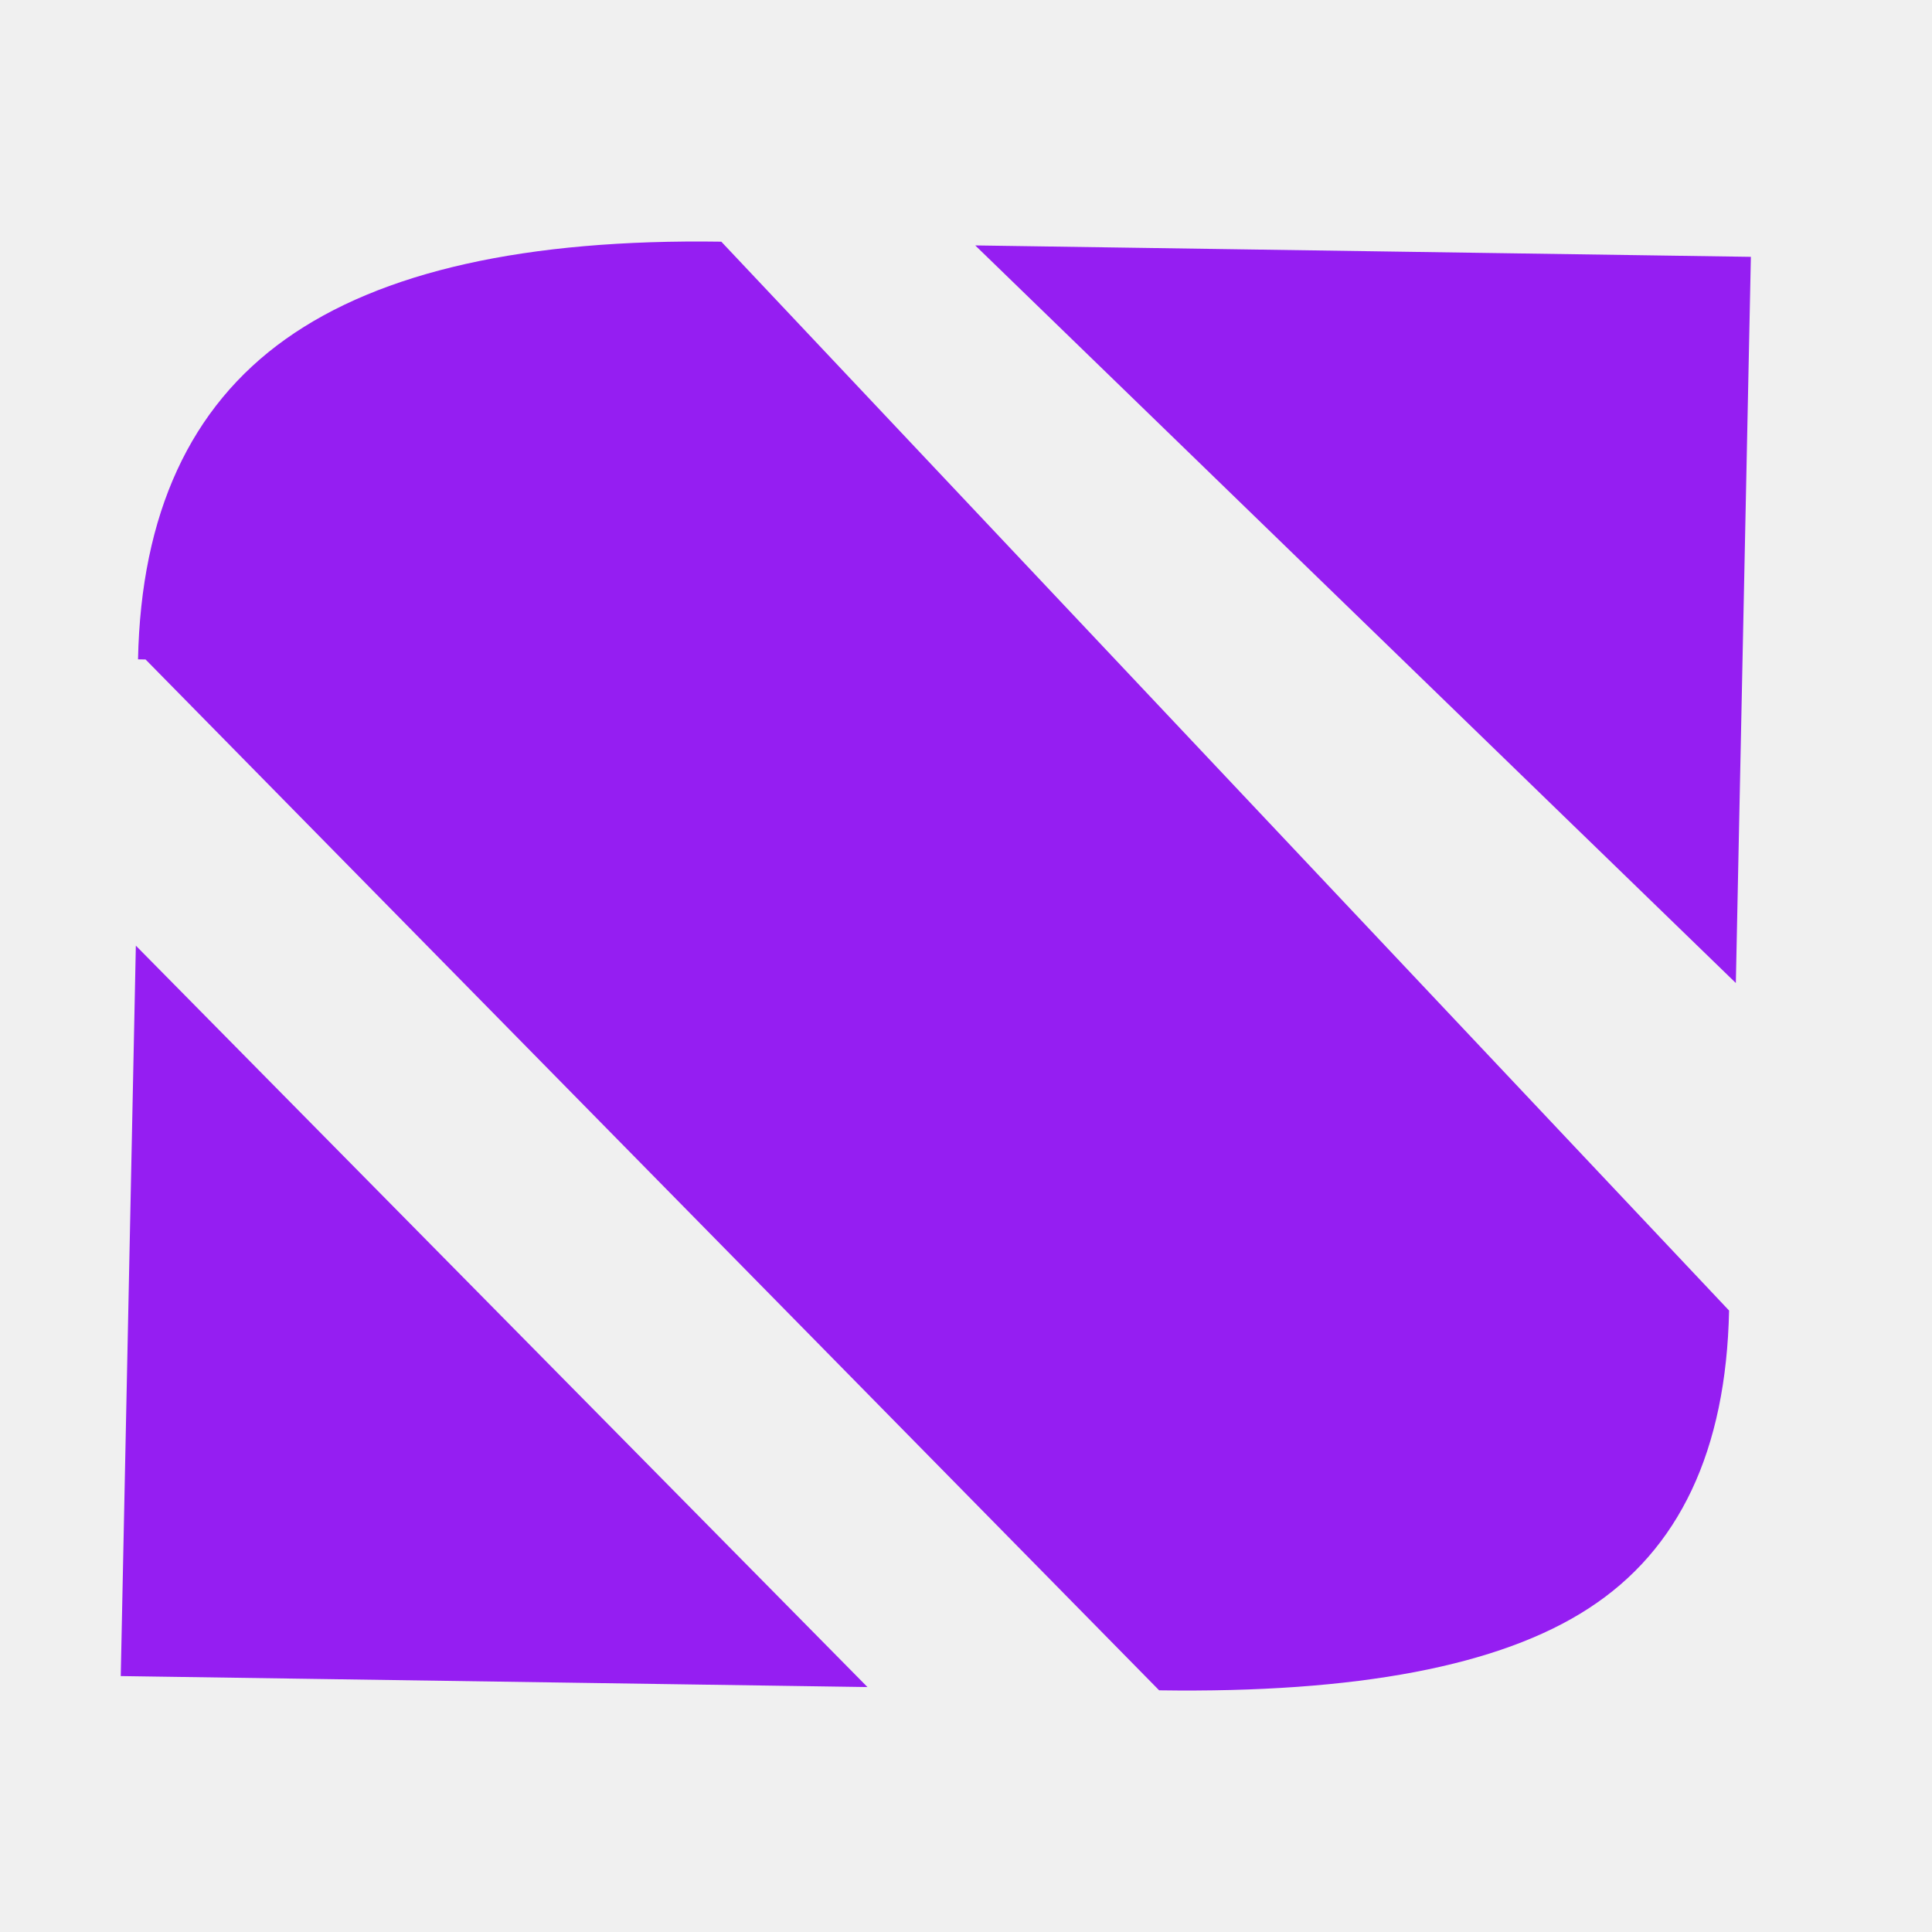
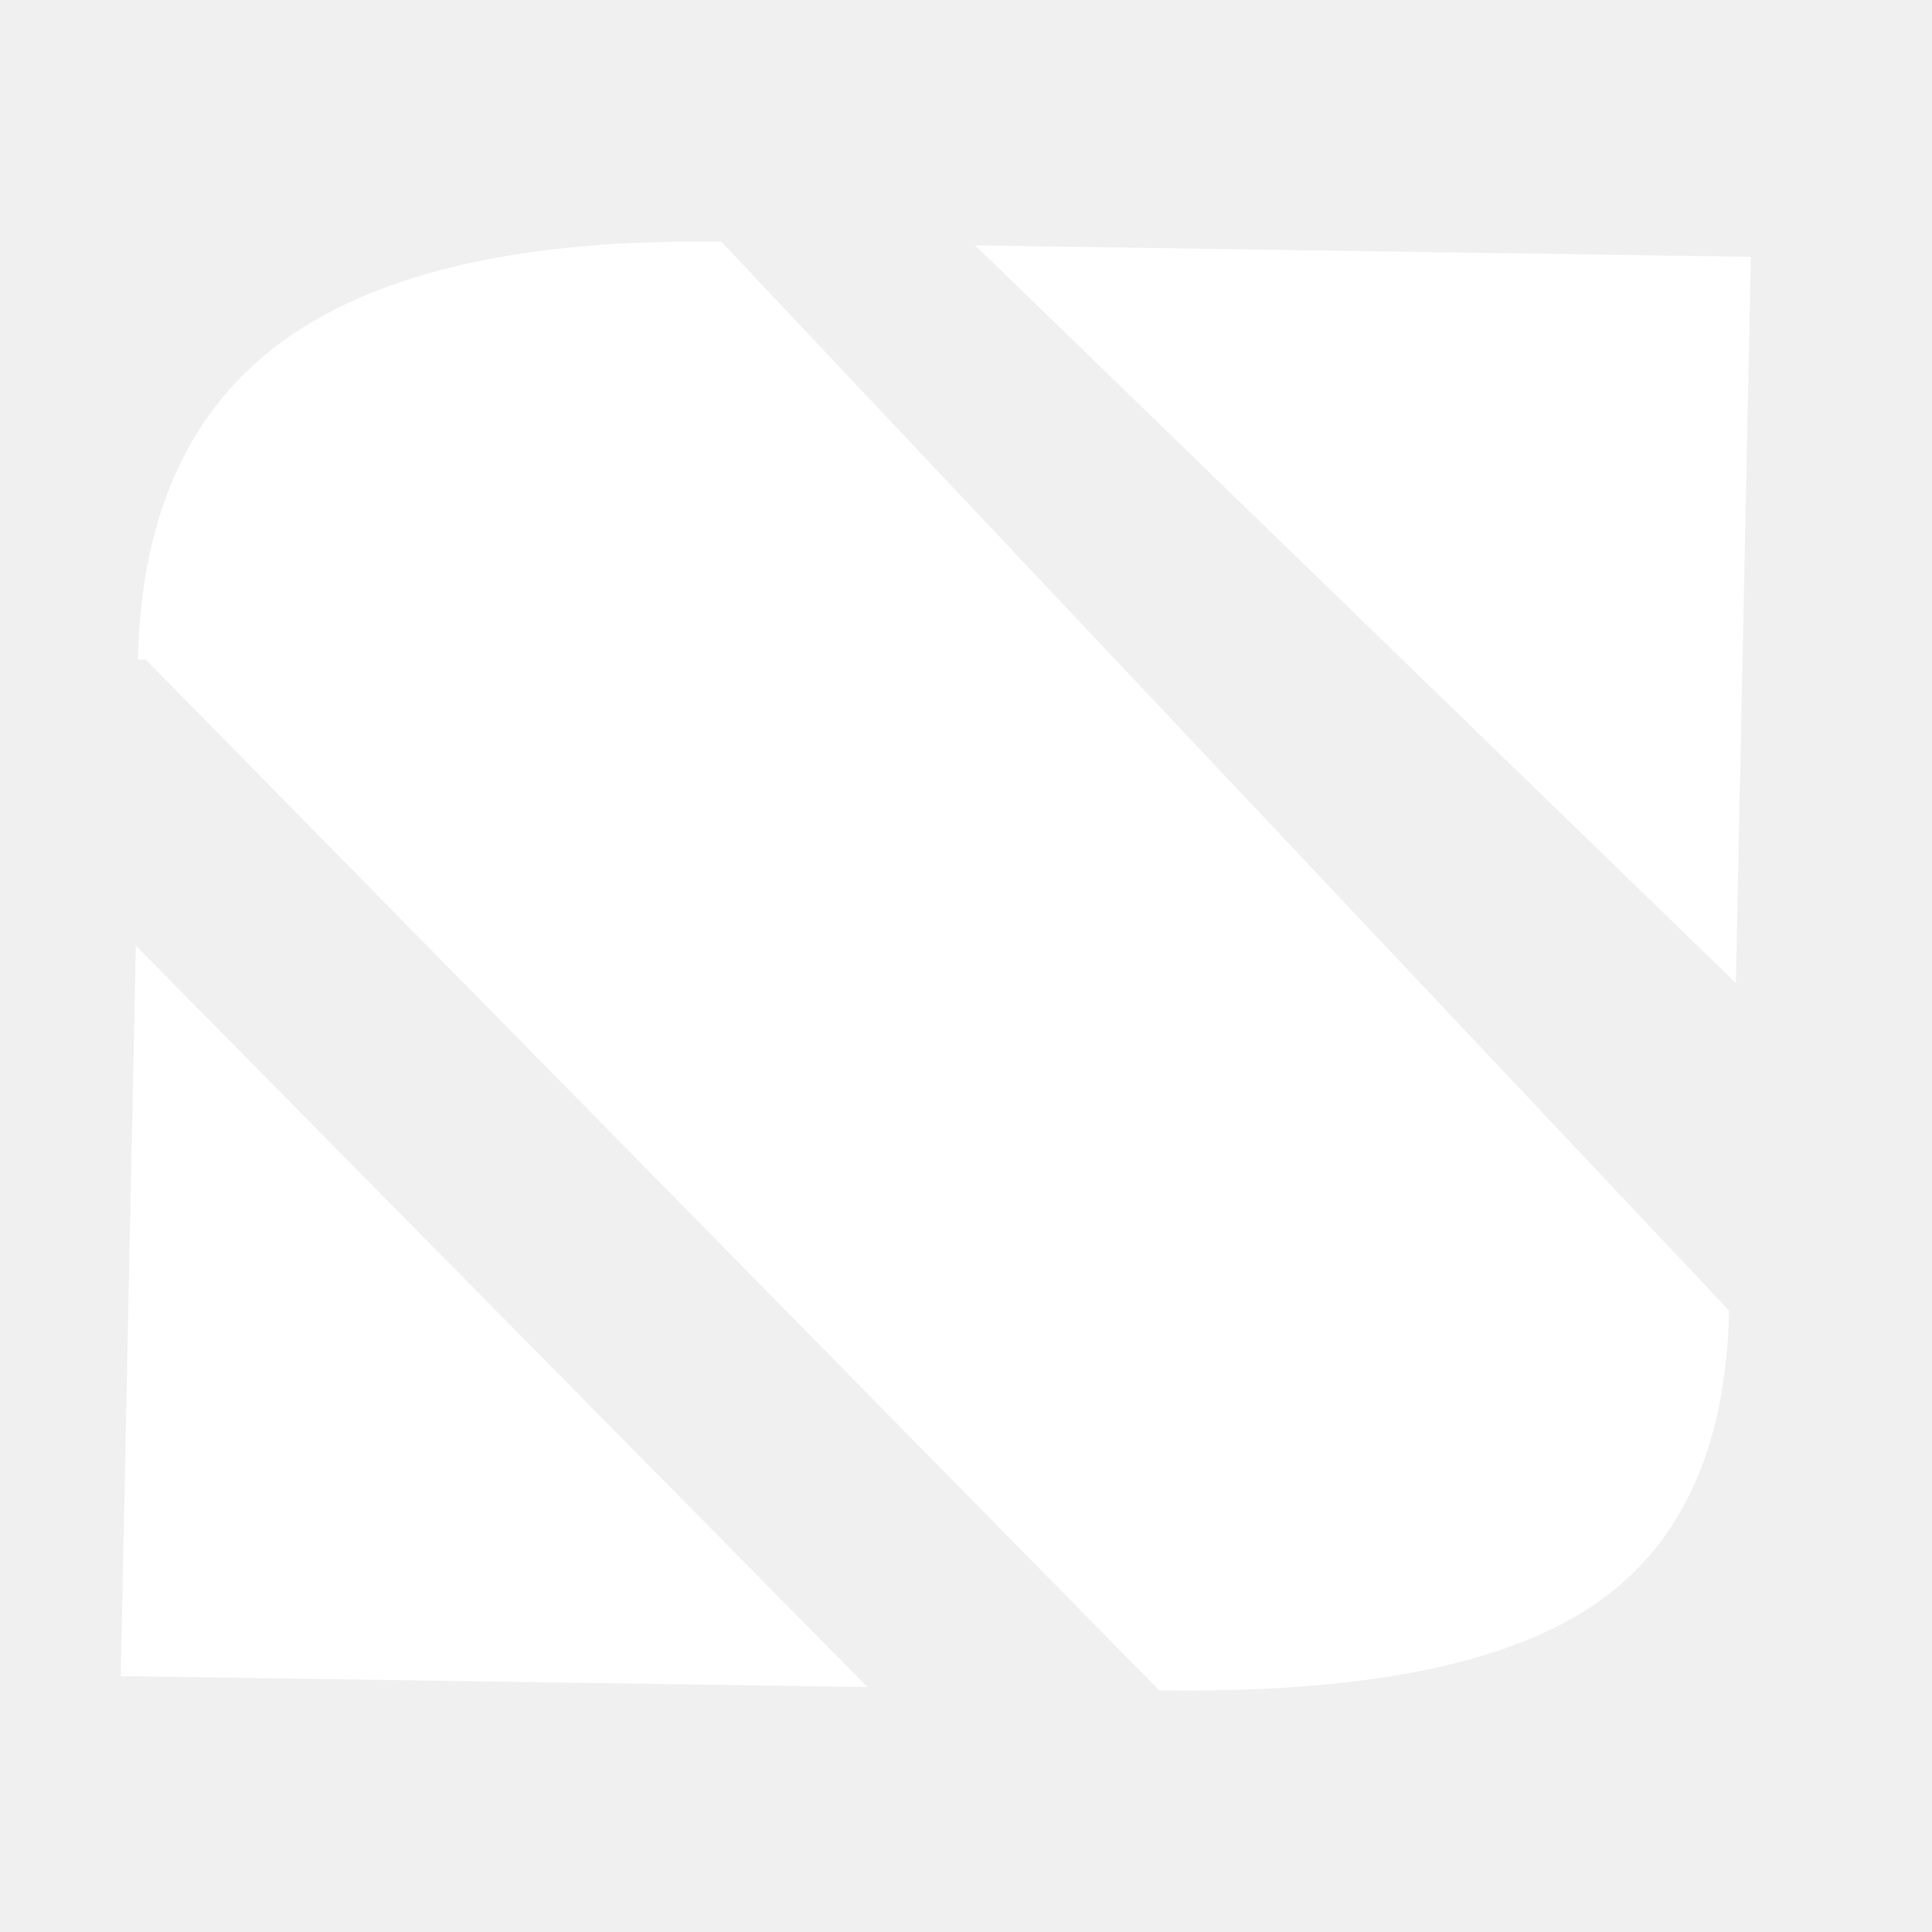
<svg xmlns="http://www.w3.org/2000/svg" width="32" height="32" viewBox="0 0 32 32" fill="none">
-   <path d="M16.153 4.065L29 4.254L28.751 16.282L16.153 4.065ZM2.411 10.923L2.286 10.921C2.336 8.51 3.15 6.742 4.729 5.618C6.307 4.494 8.713 3.955 11.947 4.003L28.639 21.707C28.591 24.025 27.814 25.67 26.308 26.643C24.844 27.594 22.474 28.045 19.199 27.997L2.411 10.923ZM2.25 15.663L14.368 27.943L2 27.761L2.25 15.663Z" fill="#951EF2" />
+   <path d="M16.153 4.065L29 4.254L28.751 16.282L16.153 4.065ZM2.411 10.923L2.286 10.921C2.336 8.51 3.15 6.742 4.729 5.618C6.307 4.494 8.713 3.955 11.947 4.003L28.639 21.707C28.591 24.025 27.814 25.67 26.308 26.643C24.844 27.594 22.474 28.045 19.199 27.997L2.411 10.923ZM2.25 15.663L14.368 27.943L2 27.761L2.25 15.663Z" fill="#ffffff" />
</svg>
